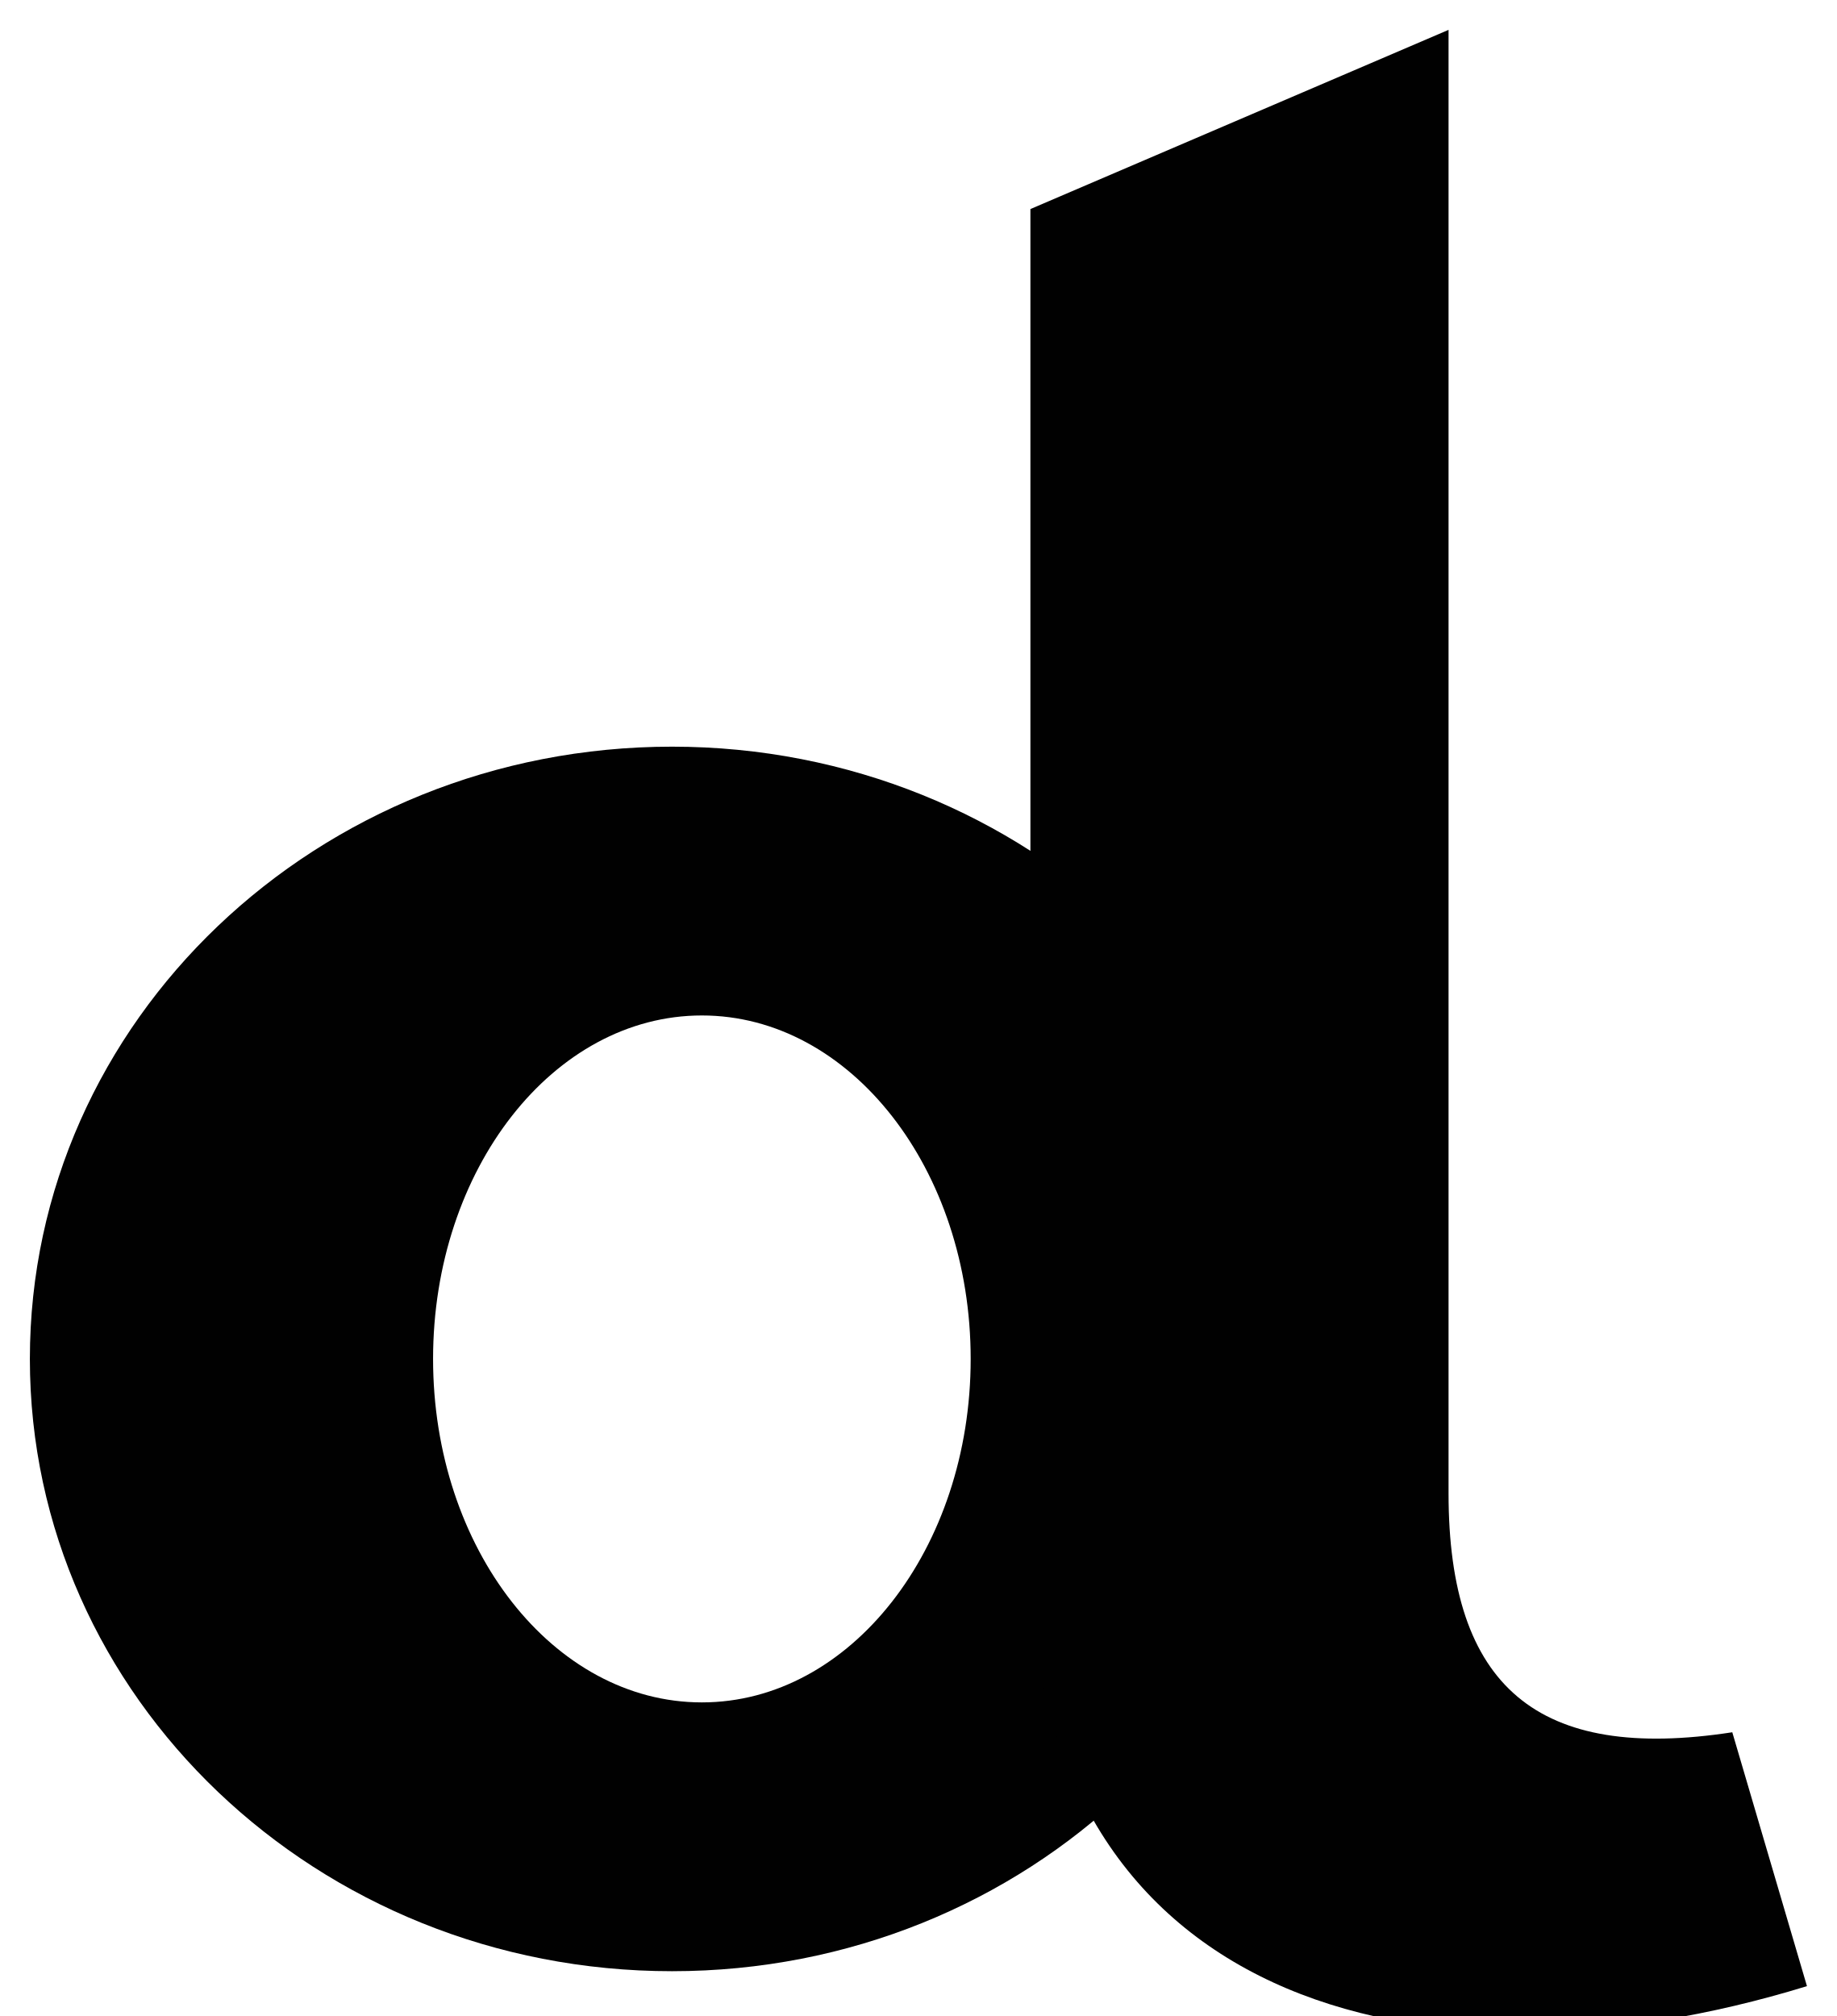
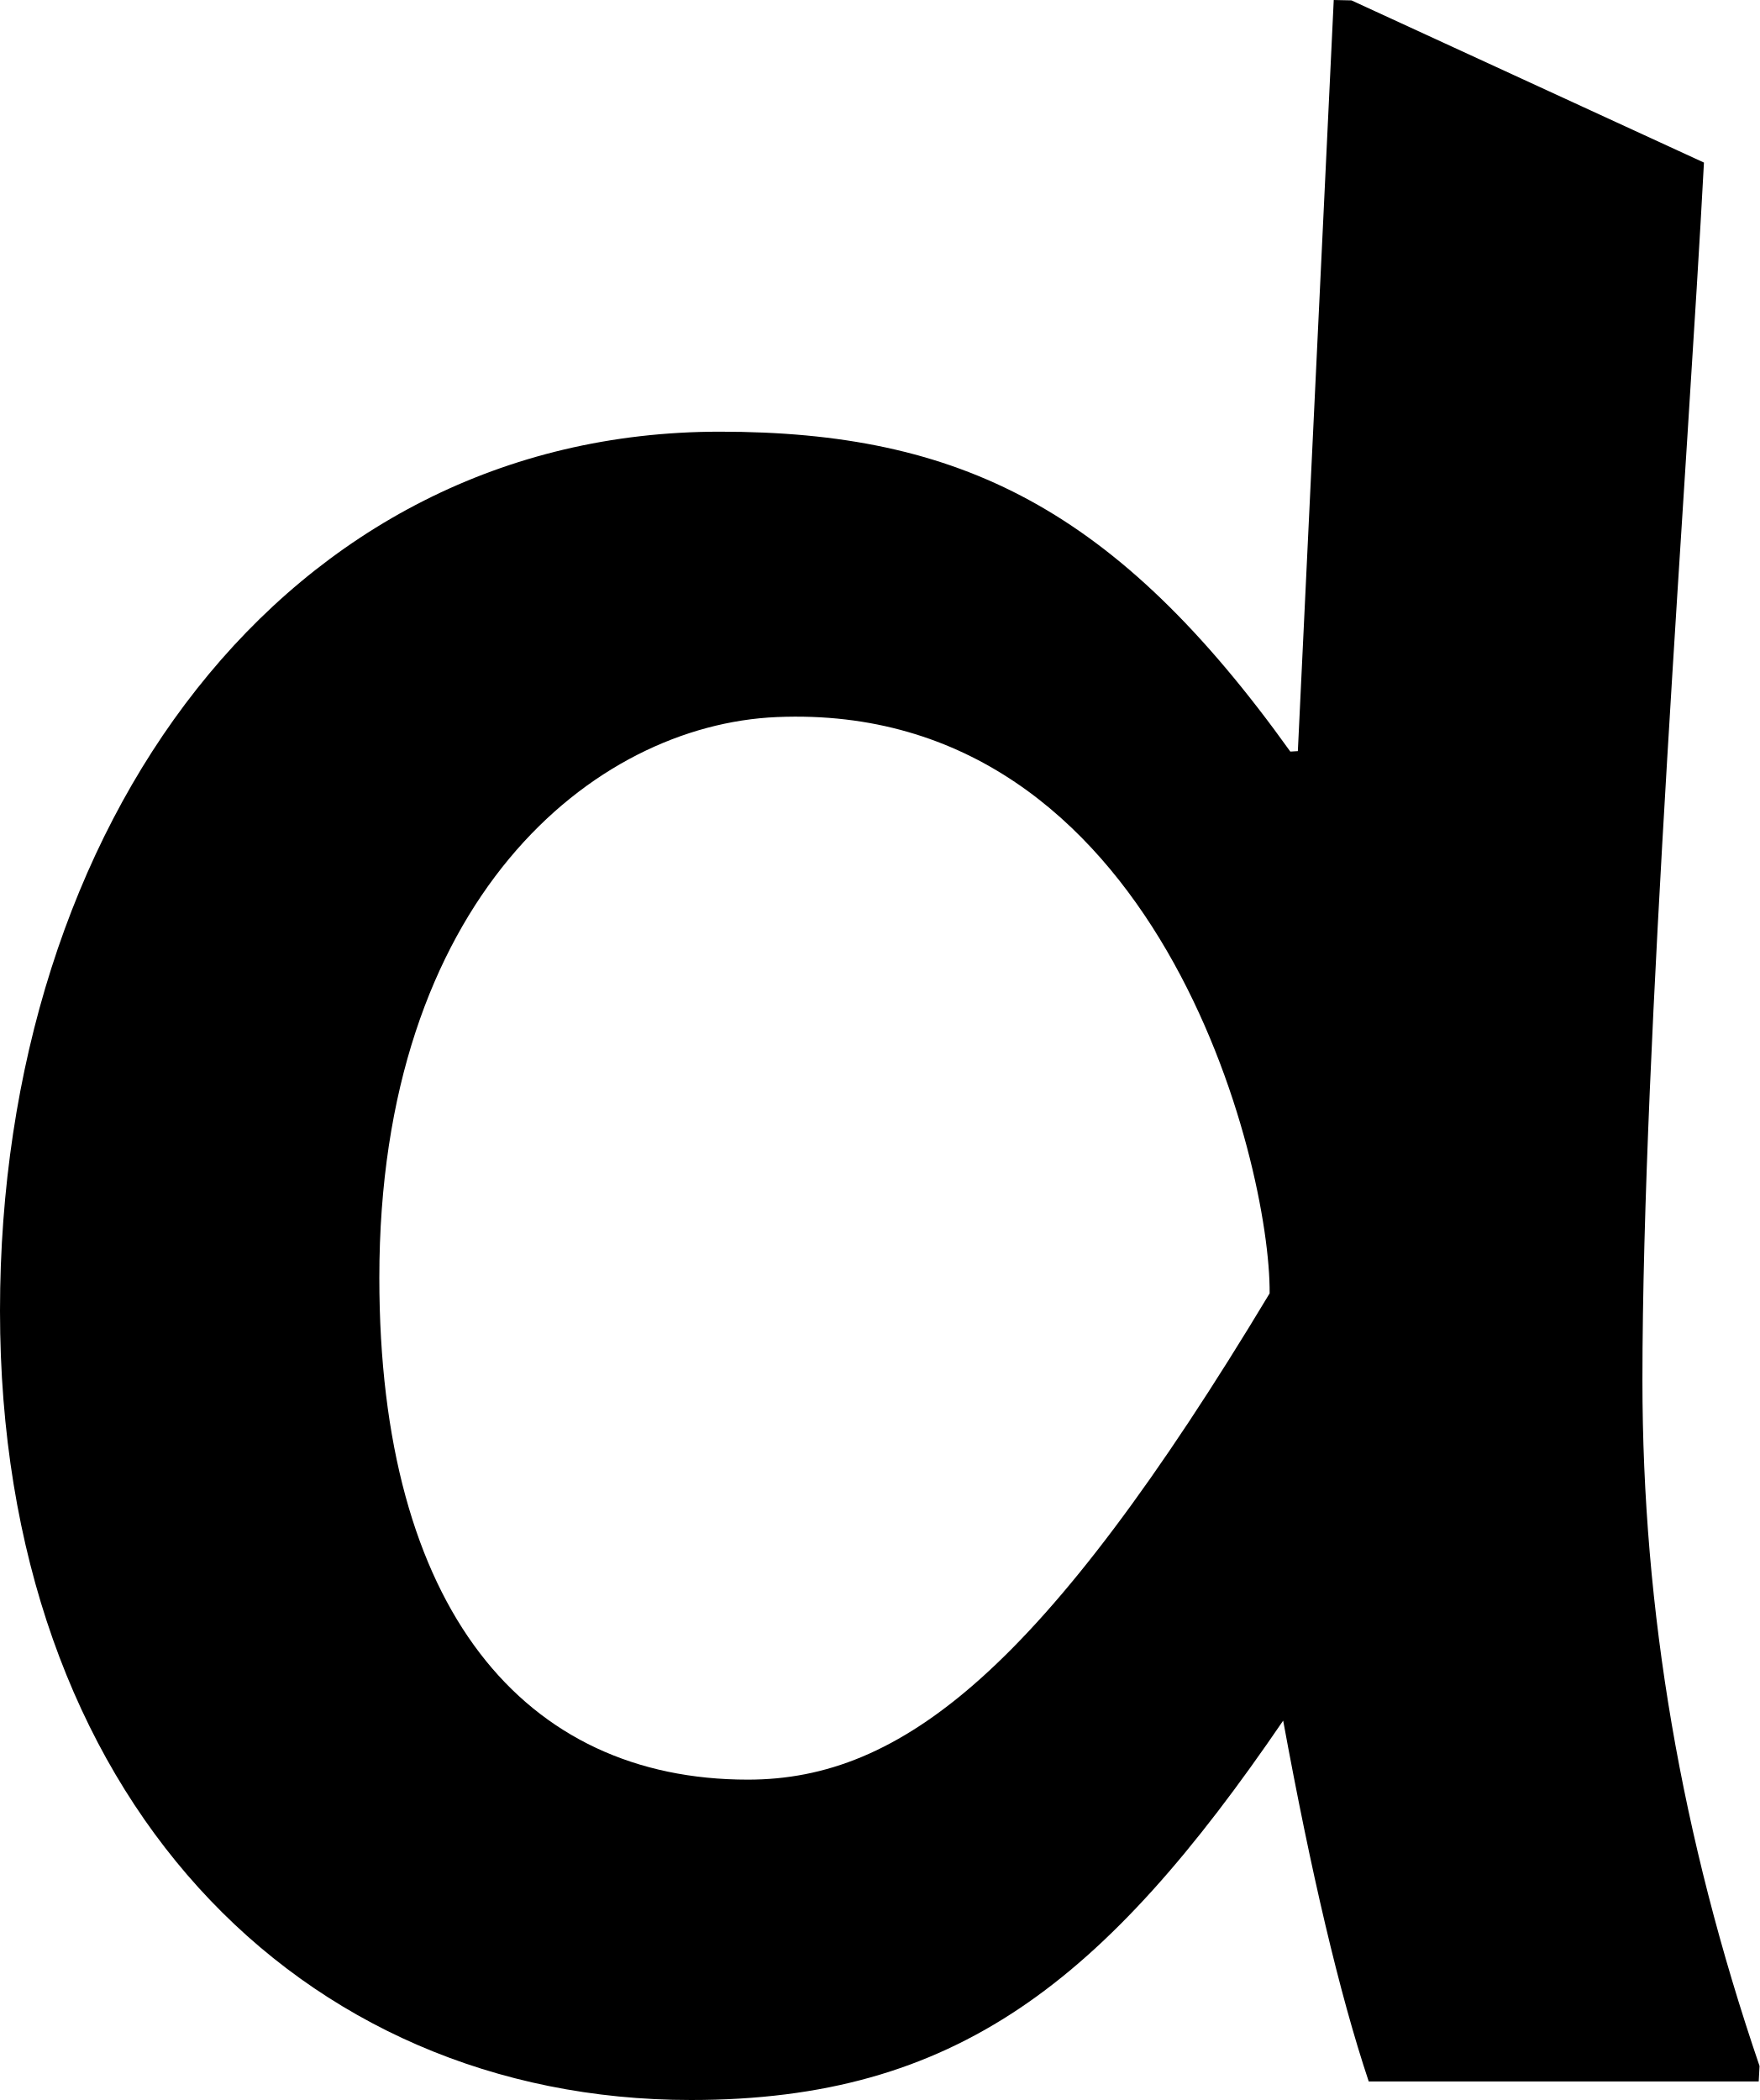
- <svg xmlns="http://www.w3.org/2000/svg" viewBox="132 118 246 270">
-   <g fill="#010101">
-     <path fill-rule="evenodd" d="M136 300a86 82 0 1 0 172 0a86 82 0 1 0-172 0ZM190 300a36 46 0 1 0 72 0a36 46 0 1 0-72 0Z" />
-     <path d="M270 146l56-24v196c0 26 12 36 38 32l10 34c-52 16-104 2-104-58Z" />
-   </g>
+ <svg xmlns="http://www.w3.org/2000/svg" id="Layer_1" version="1.1" viewBox="0 0 231.37 276.17">
+   <path d="M215.97,181.52c0-44.18,5.98-120.23,8.09-160.14L177.71.05l-2.33-.05-4.72,98.78-.99.06c-22.88-31.97-43.45-42.07-75.01-42.07C37.47,56.77,0,108.44,0,172.38s39.35,103.79,90.86,103.79c34.87,0,54.45-15.55,77.87-49.89,3.62,19.73,7.37,35.84,11.25,47.45h51.28l.11-2.03c-10.27-30.08-15.4-59.8-15.4-90.18ZM98.34,234.04c-29.38,0-48.46-22.37-48.46-66,0-49.67,28.08-72.71,52.28-73.74,50.22-2.12,64.94,58.87,64.79,75.79-29.84,49.63-48.44,63.95-68.61,63.95Z" />
</svg>
